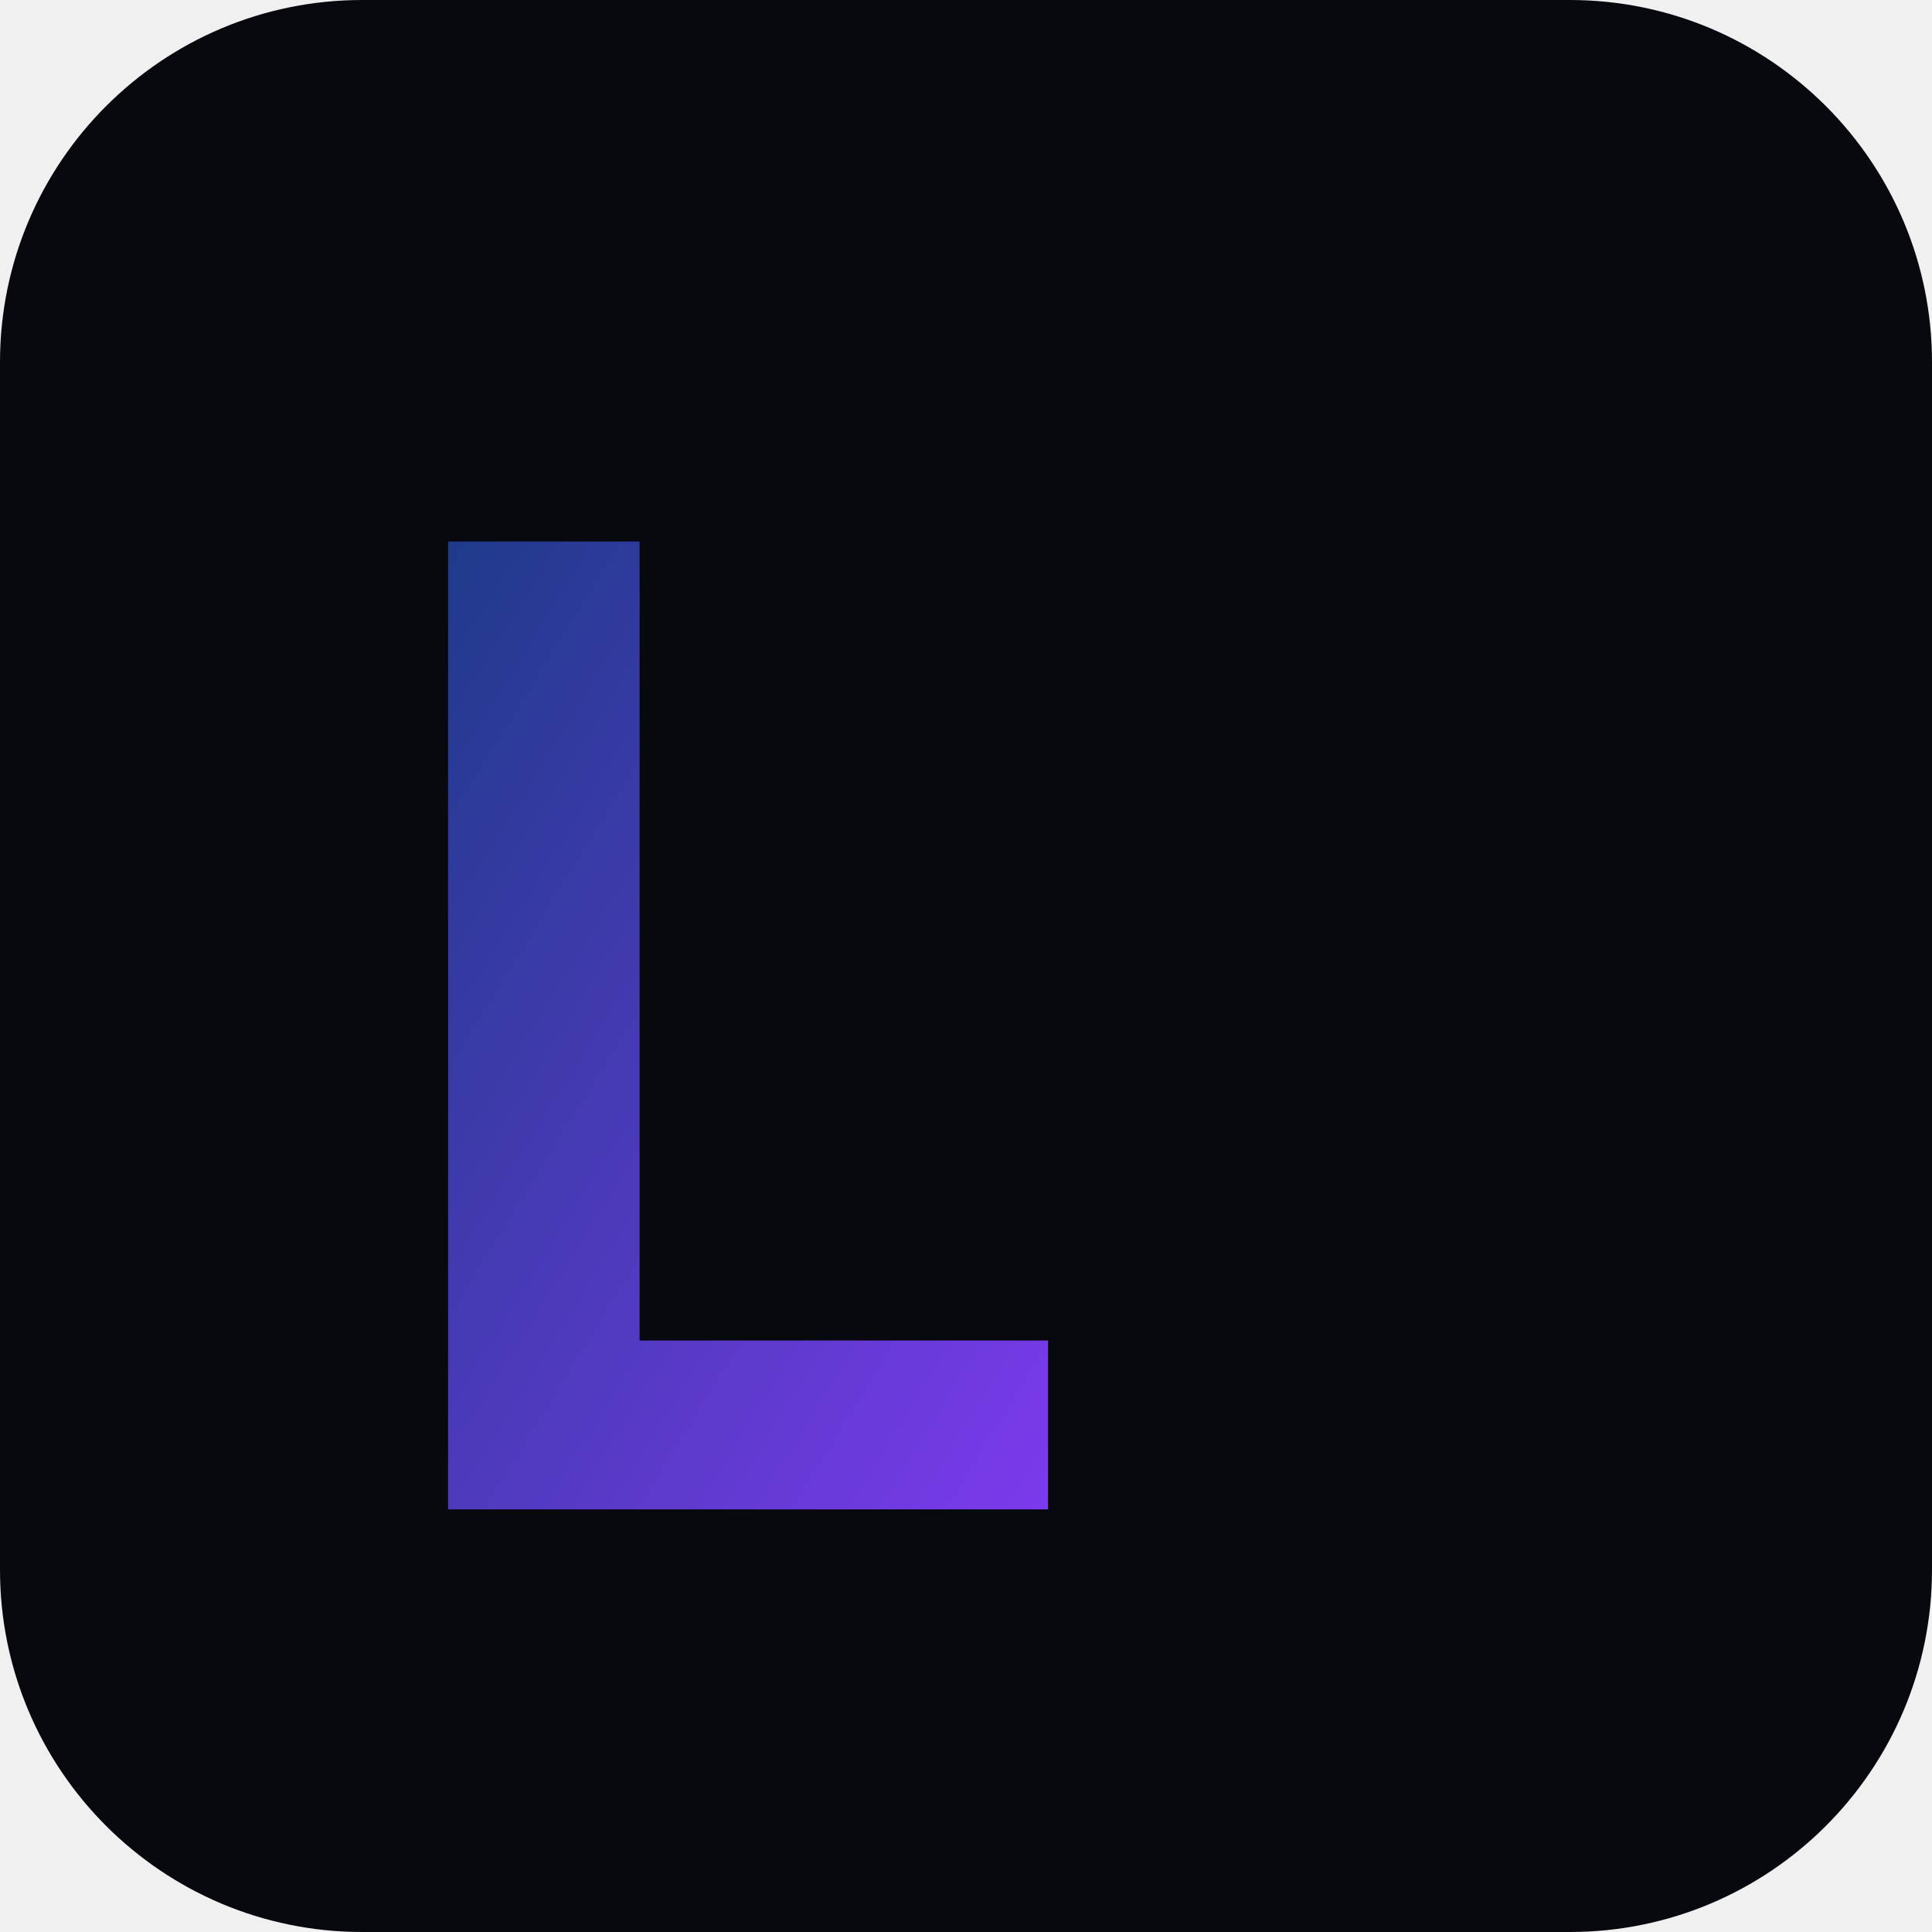
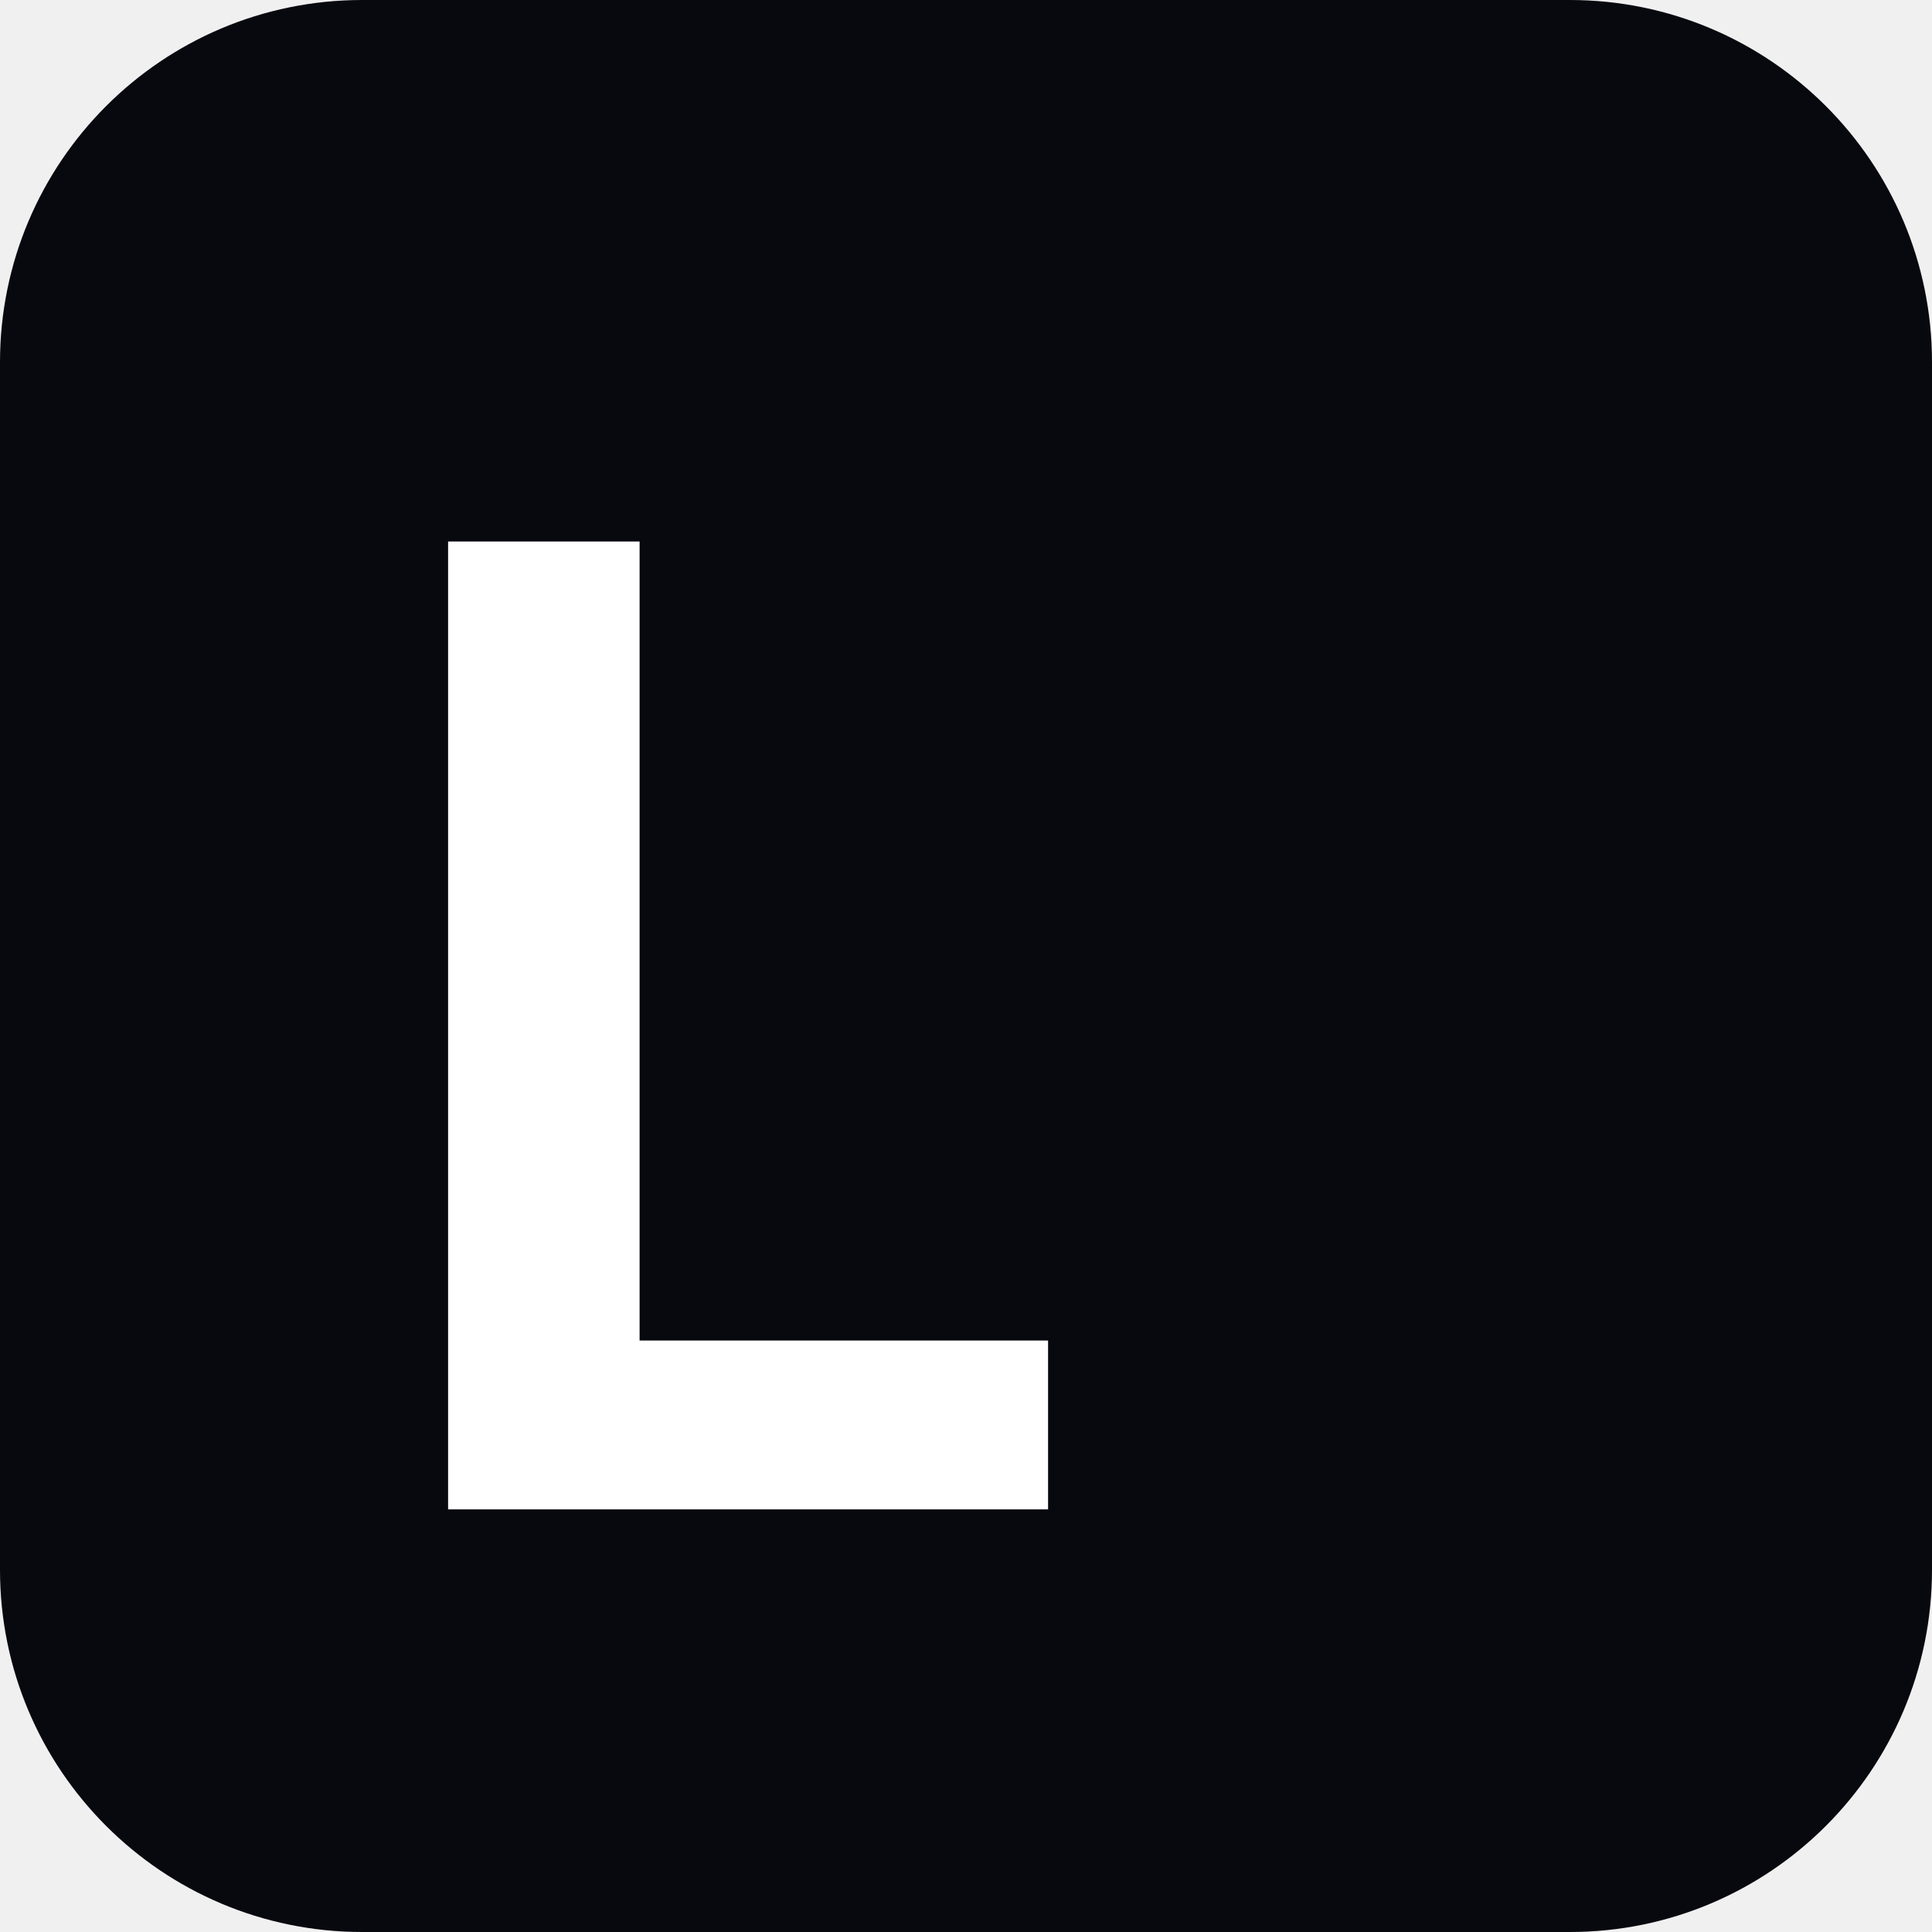
<svg xmlns="http://www.w3.org/2000/svg" viewBox="0 0 32 32">
  <rect width="32" height="32" rx="6" fill="#08080F" />
  <defs>
    <linearGradient id="g" x1="0%" y1="0%" x2="100%" y2="100%">
      <stop offset="0%" stop-color="#1E3A8A" />
      <stop offset="100%" stop-color="#7C3AED" />
    </linearGradient>
  </defs>
-   <text x="5" y="25" font-family="'Share Tech Mono', monospace" font-weight="700" font-size="22" fill="url(#g)">L</text>
+   <text x="5" y="25" font-family="'Share Tech Mono', monospace" font-weight="700" font-size="22" fill="#ffffff">L</text>
</svg>
